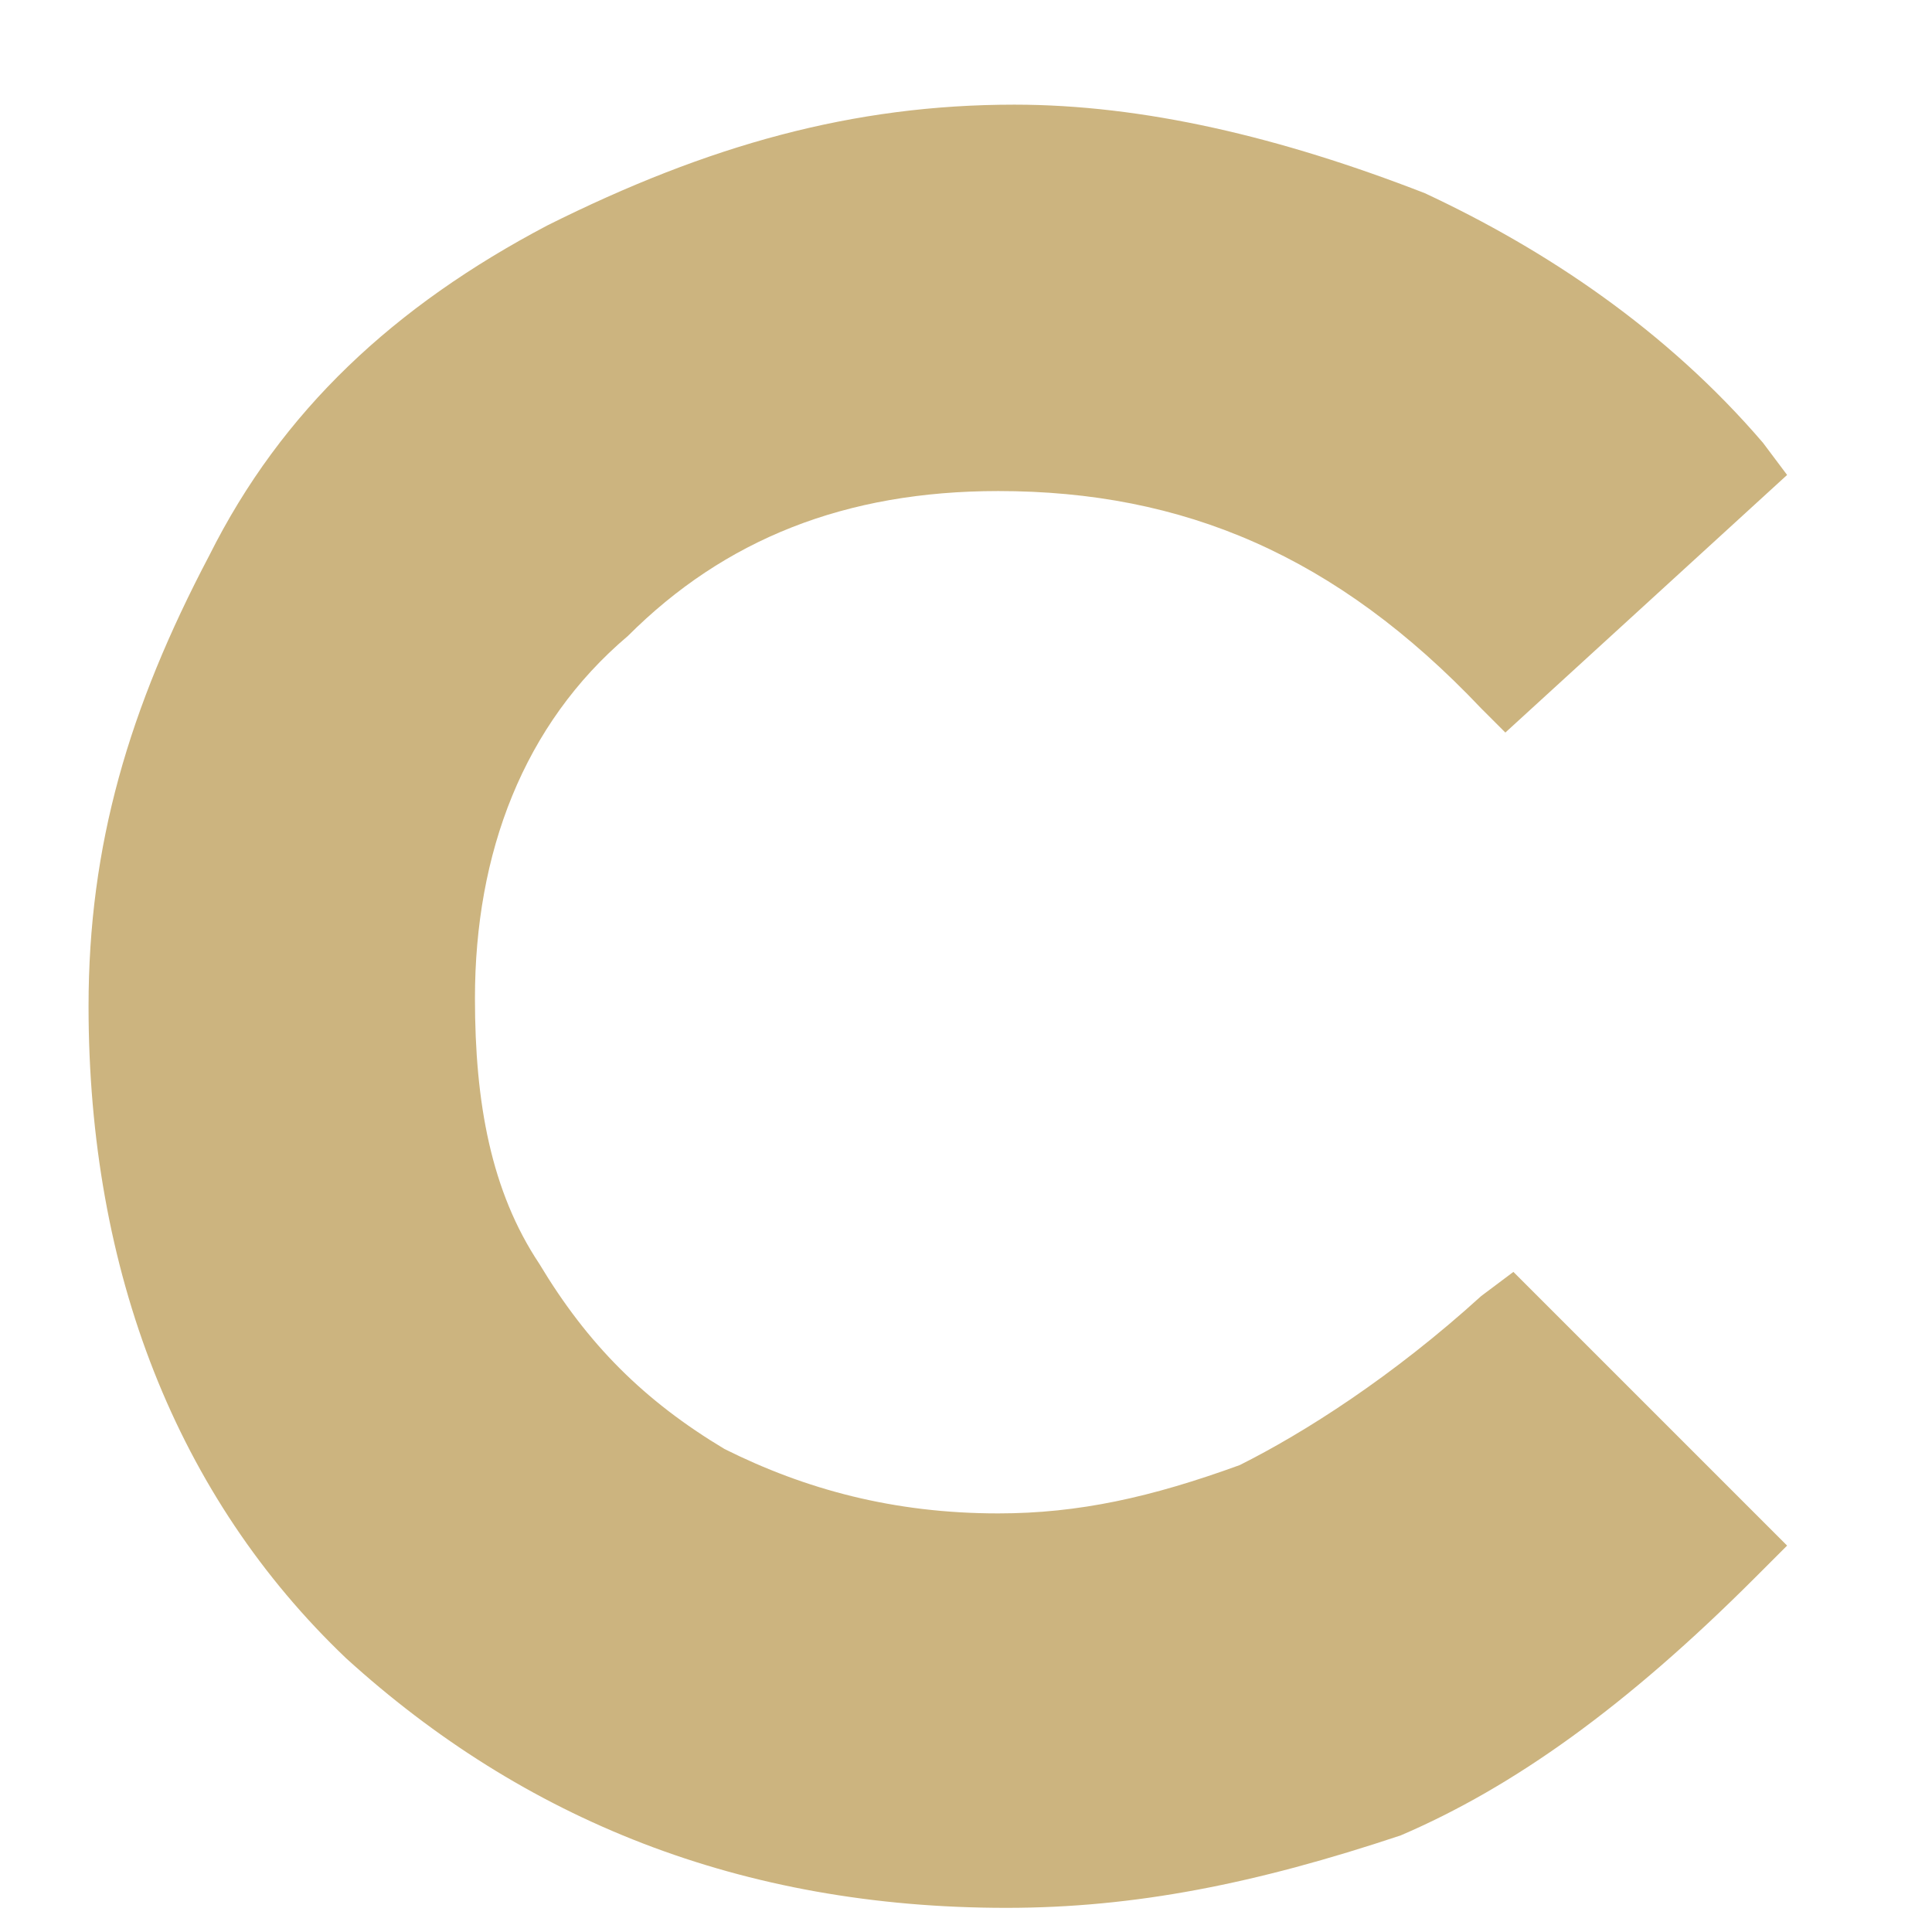
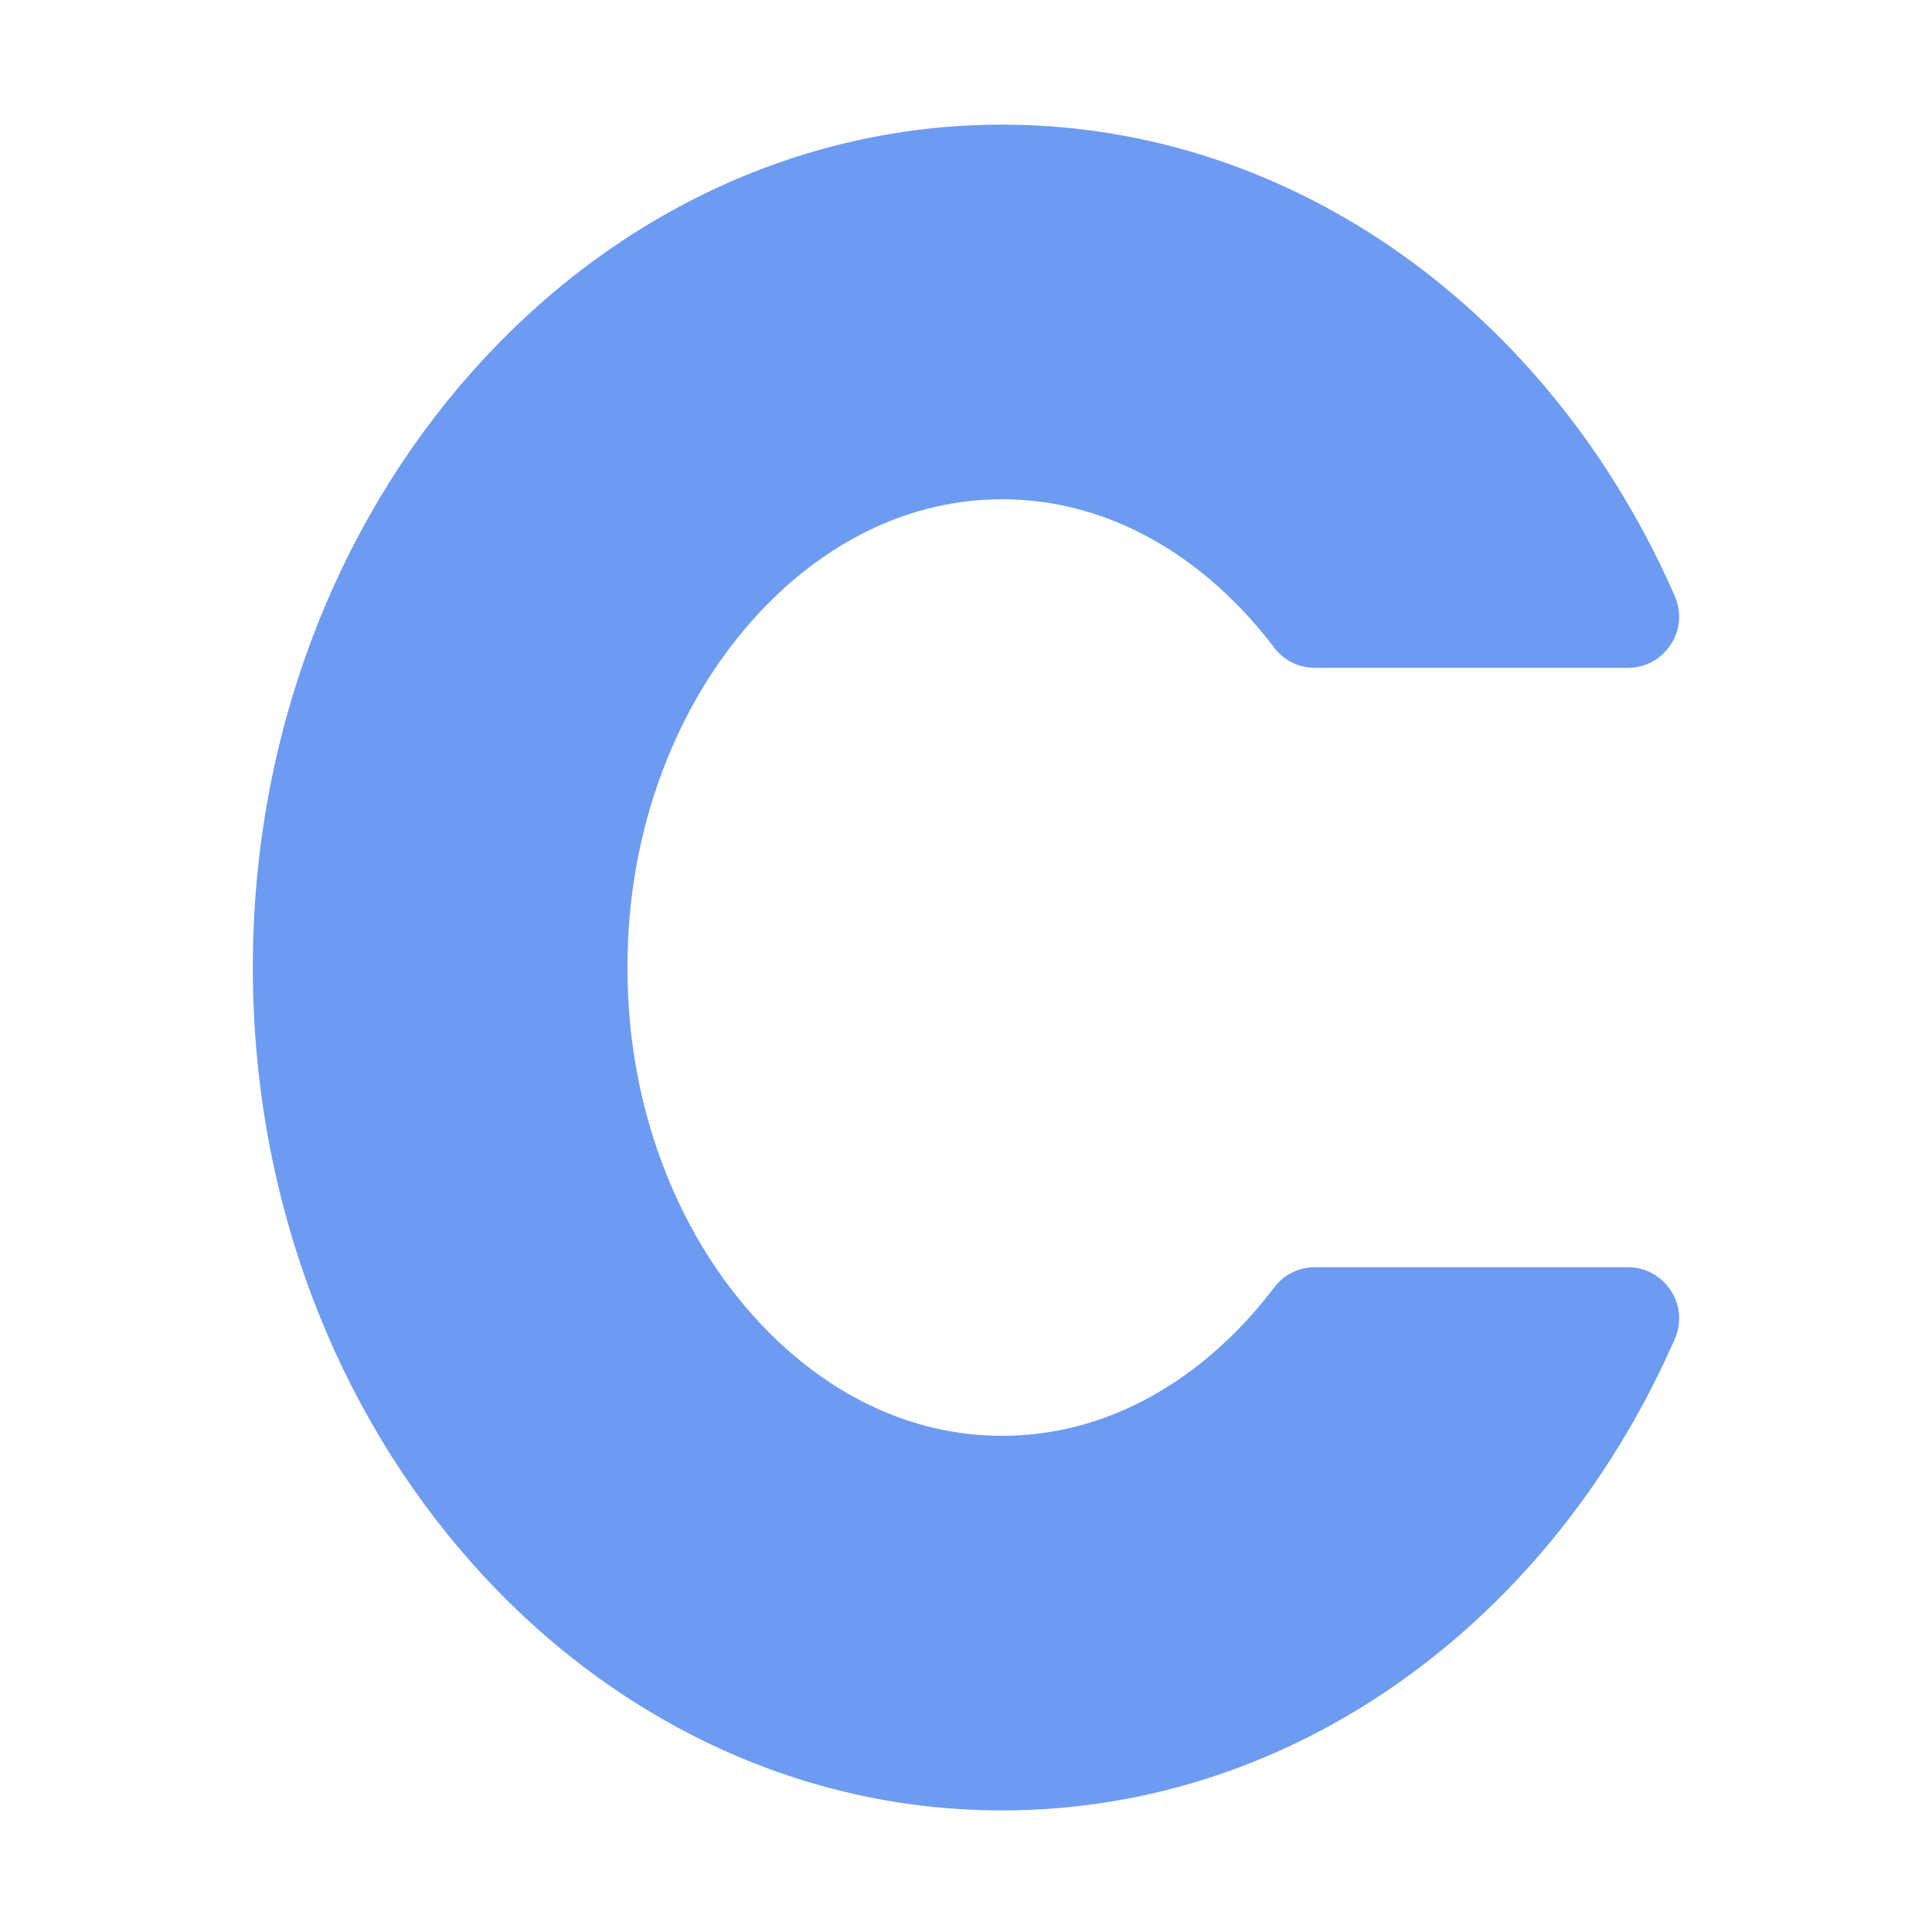
- <svg xmlns="http://www.w3.org/2000/svg" t="1706778923475" class="icon" viewBox="0 0 1024 1024" version="1.1" p-id="2387" width="200" height="200">
-   <path d="M802.133 674.133l-17.067 12.8c-46.933 42.667-93.867 72.533-128 89.6-46.933 17.067-85.333 25.6-128 25.6-55.467 0-102.4-12.8-145.067-34.133-42.667-25.6-72.533-55.467-98.133-98.133-25.6-38.4-34.133-85.333-34.133-140.8 0-76.8 25.6-145.067 81.067-192 51.2-51.2 115.2-76.8 196.267-76.8 98.133 0 179.2 34.133 256 115.2l12.8 12.8 149.333-136.533-12.8-17.067c-51.2-59.733-115.2-102.4-179.2-132.267-76.8-29.867-149.333-46.933-217.6-46.933-85.333 0-162.133 21.333-247.467 64-81.067 42.667-140.8 98.133-179.2 174.933-42.667 81.067-64 153.6-64 238.933 0 140.8 46.933 260.267 136.533 345.6 93.867 85.333 209.067 132.267 349.867 132.267 68.267 0 132.267-12.8 209.067-38.4 59.733-25.6 119.467-68.267 187.733-136.533l17.067-17.067-145.067-145.067z" fill="#CCB47F" p-id="2388" />
+ <svg xmlns="http://www.w3.org/2000/svg" t="1706889245304" class="icon" viewBox="0 0 1024 1024" version="1.1" p-id="12515" width="200" height="200">
+   <path d="M663.51 696.8c-4.11 4.63-8.35 9.01-12.7 13.17-15.45 14.78-32.35 26.59-50.44 35.2-22.1 10.51-45.4 15.84-69.26 15.84-23.86 0-47.16-5.33-69.26-15.84-23.17-11.03-44.41-27.3-63.14-48.36-20.22-22.75-36.26-49.66-47.65-79.97-12.28-32.66-18.51-67.66-18.51-104.02s6.23-71.36 18.51-104.02c11.4-30.31 27.43-57.21 47.65-79.97 18.73-21.07 39.97-37.34 63.14-48.36 22.1-10.51 45.4-15.84 69.26-15.84 23.86 0 47.16 5.33 69.26 15.84 18.09 8.61 34.99 20.43 50.45 35.21 4.34 4.15 8.58 8.53 12.69 13.15 4.12 4.64 8.06 9.45 11.83 14.43 5.12 6.77 13.13 10.71 21.61 10.71h165.8c19.53 0 32.78-20.02 24.96-37.92-0.05-0.12-0.11-0.25-0.16-0.37C822.82 167.81 687.53 66.06 531.11 66.06 311.79 66.06 134 266.08 134 512.81s177.79 446.75 397.11 446.75c156.41 0 291.7-101.74 356.44-249.6 0.06-0.13 0.11-0.26 0.17-0.39 7.82-17.9-5.44-37.92-24.96-37.92h-165.8c-8.48 0-16.5 3.95-21.61 10.71-3.78 4.99-7.72 9.8-11.84 14.44z" fill="#6D9BF1" p-id="12516" />
</svg>
